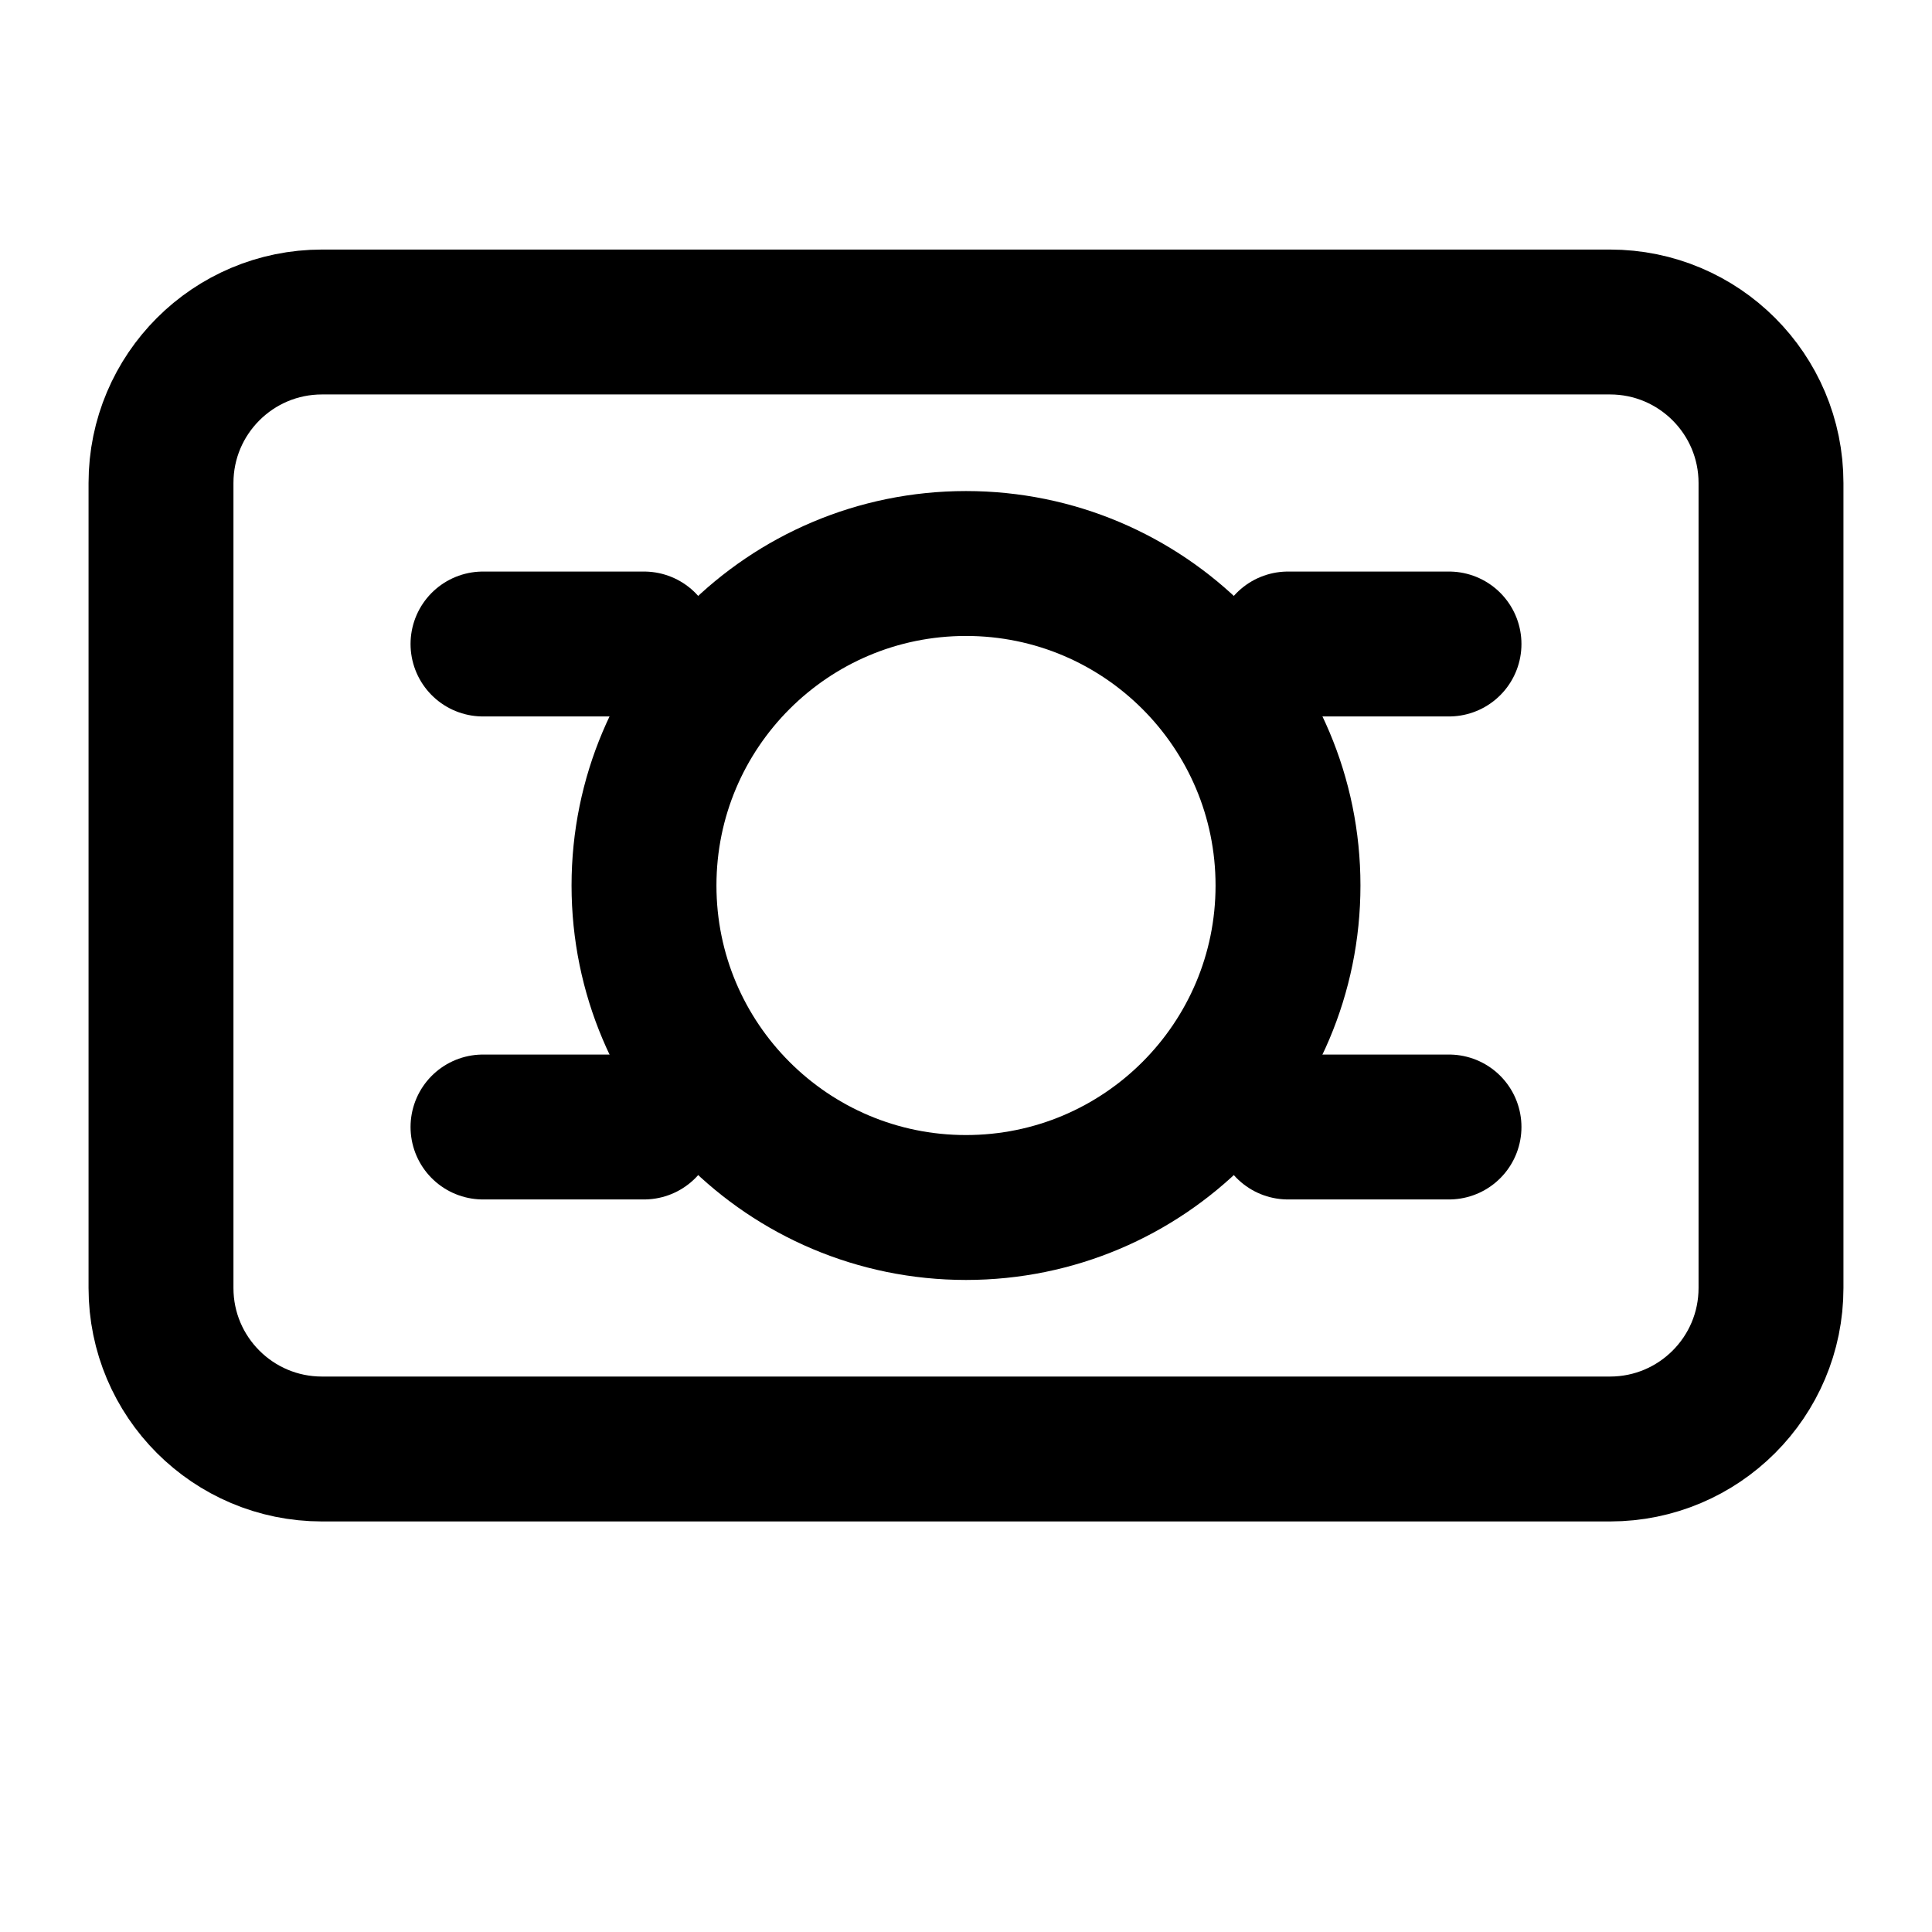
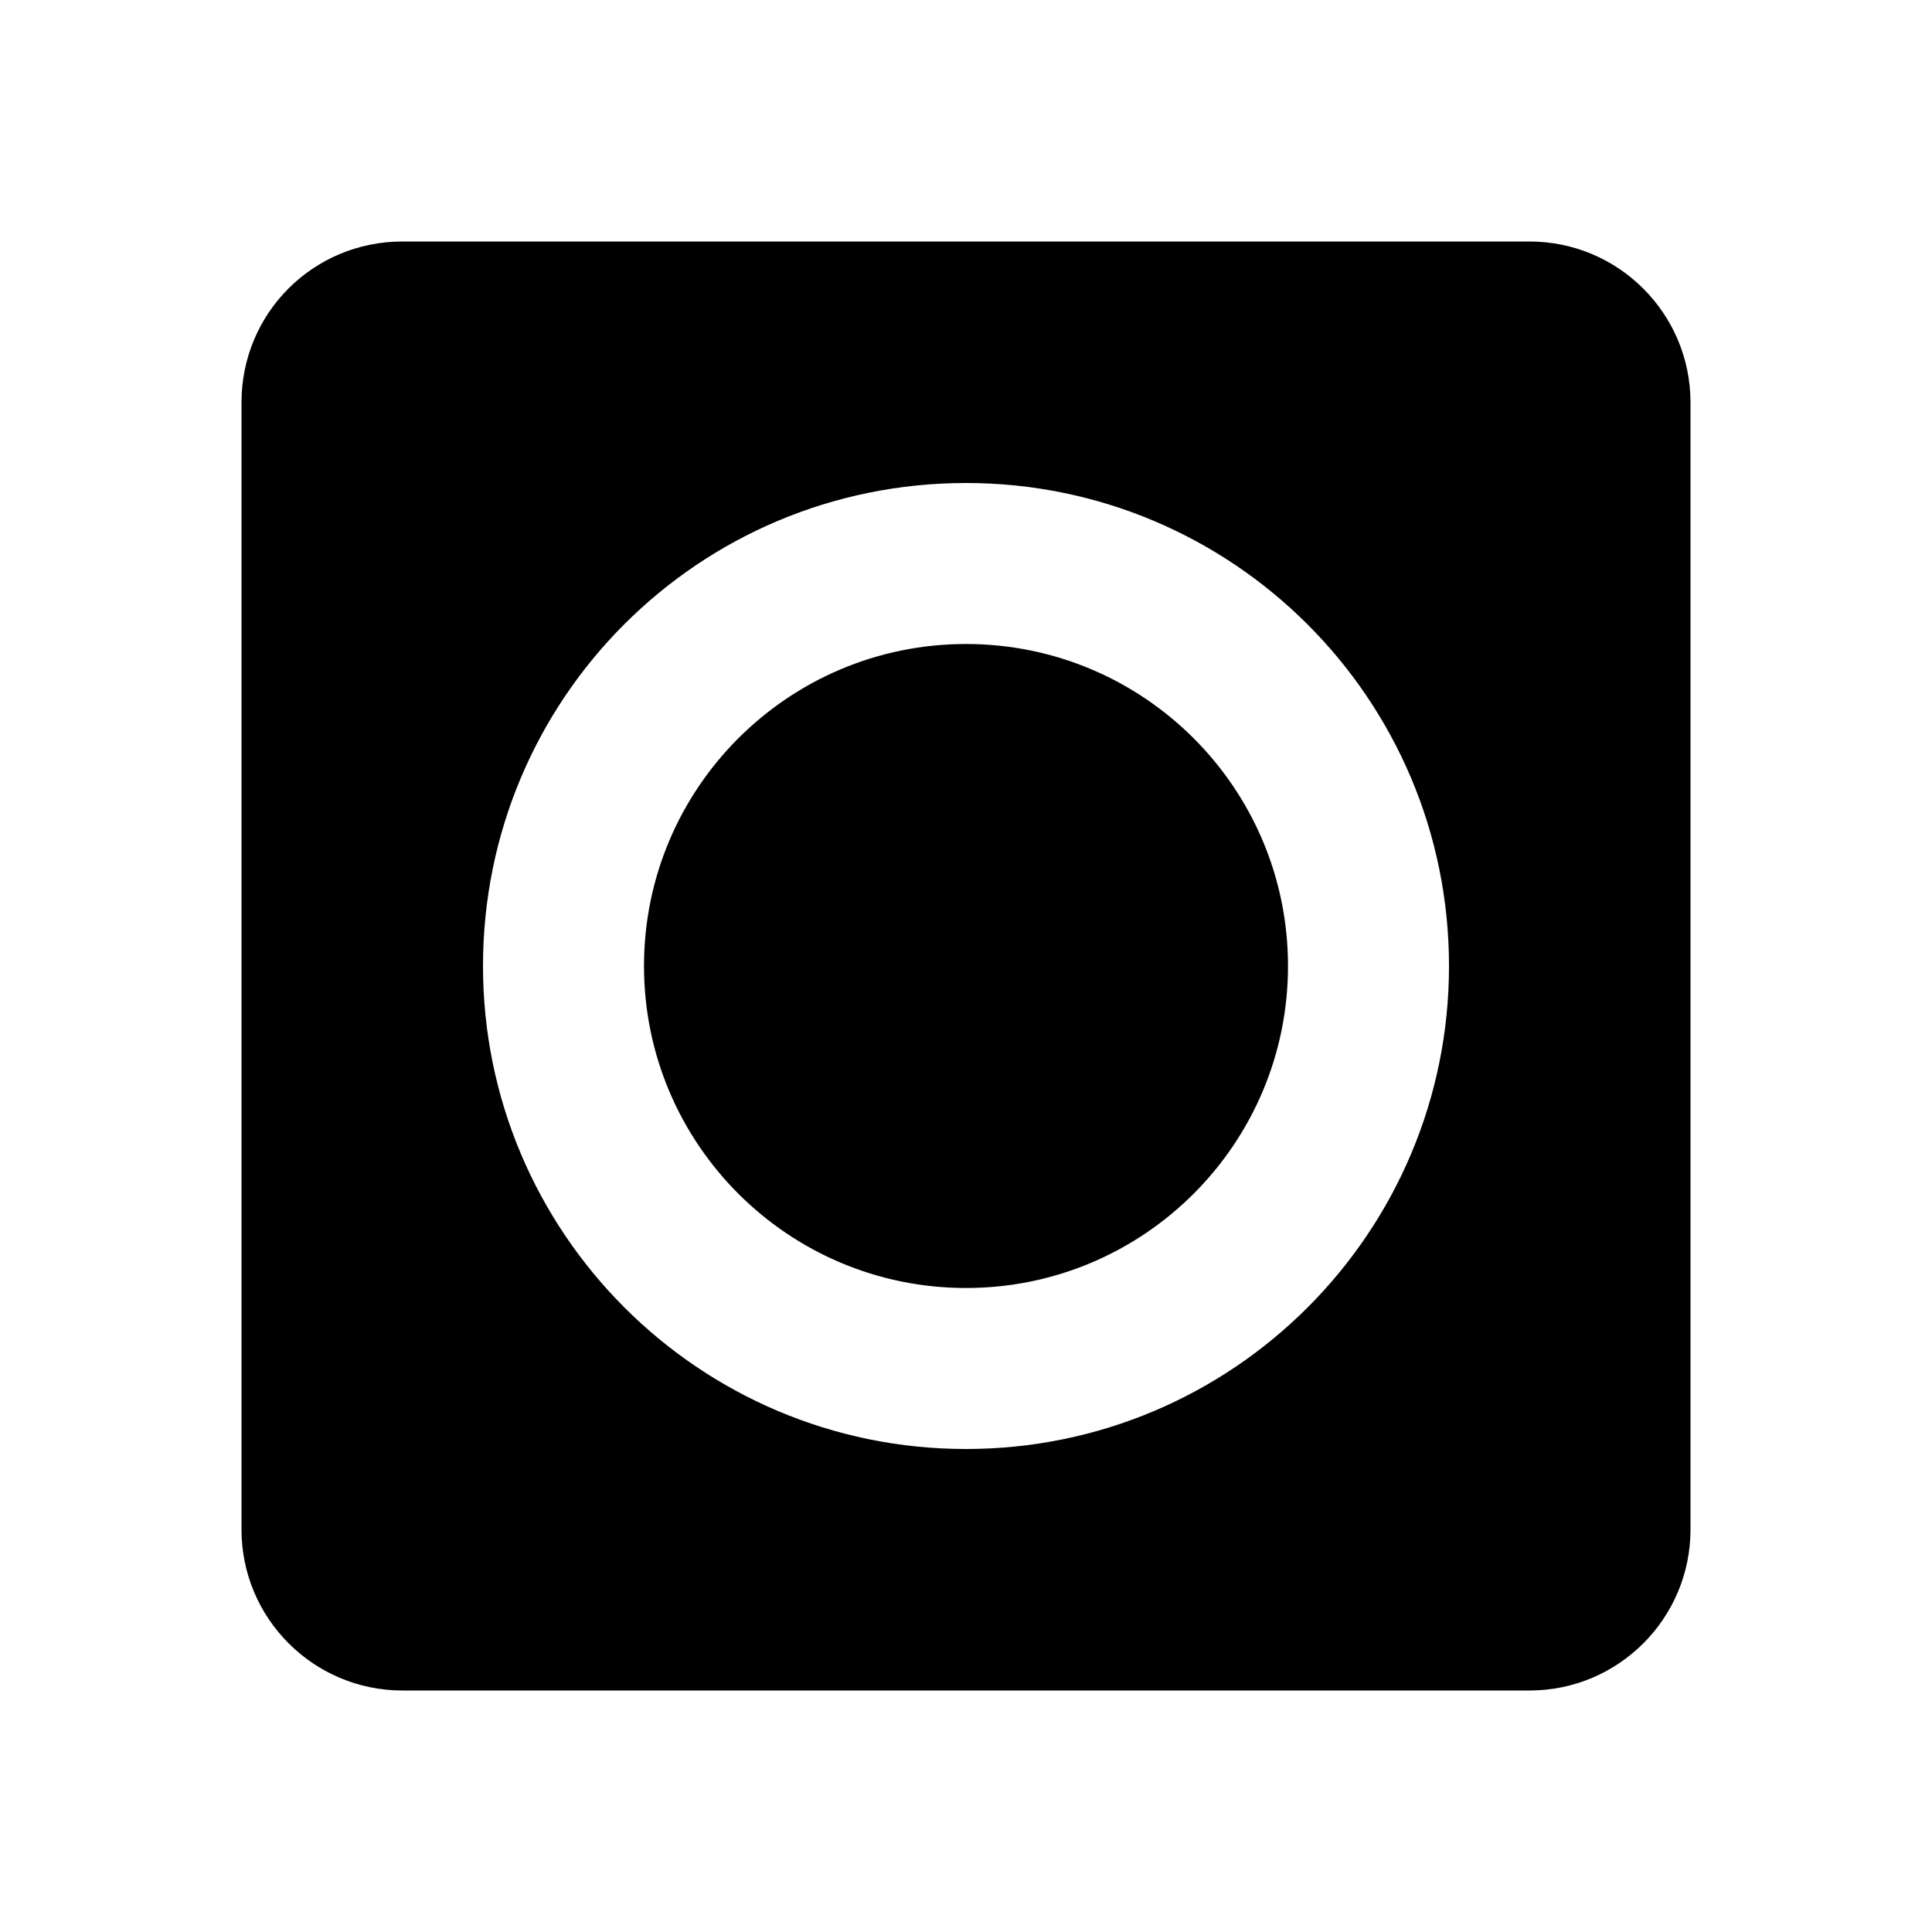
- <svg xmlns="http://www.w3.org/2000/svg" viewBox="0 0 24 24" fill="none" stroke="currentColor" stroke-width="1.8" stroke-linecap="round" stroke-linejoin="round">
-   <rect x="2" y="4" width="20" height="14" rx="2" />
-   <circle cx="12" cy="11" r="4" />
-   <path d="M6 8h2M16 8h2" />
-   <path d="M6 14h2M16 14h2" />
+ <svg xmlns="http://www.w3.org/2000/svg" viewBox="0 0 24 24" fill="currentColor">
+   <path d="M12 18a6 6 0 0 0 6-6c0-3.32-2.69-6-6-6c-3.32 0-6 2.68-6 6a6 6 0 0 0 6 6m7-15a2 2 0 0 1 2 2v14a2 2 0 0 1-2 2H5a2 2 0 0 1-2-2V5c0-1.11.89-2 2-2zM8 12a4 4 0 0 1 4-4a4 4 0 0 1 4 4a4 4 0 0 1-4 4a4 4 0 0 1-4-4" />
</svg>
